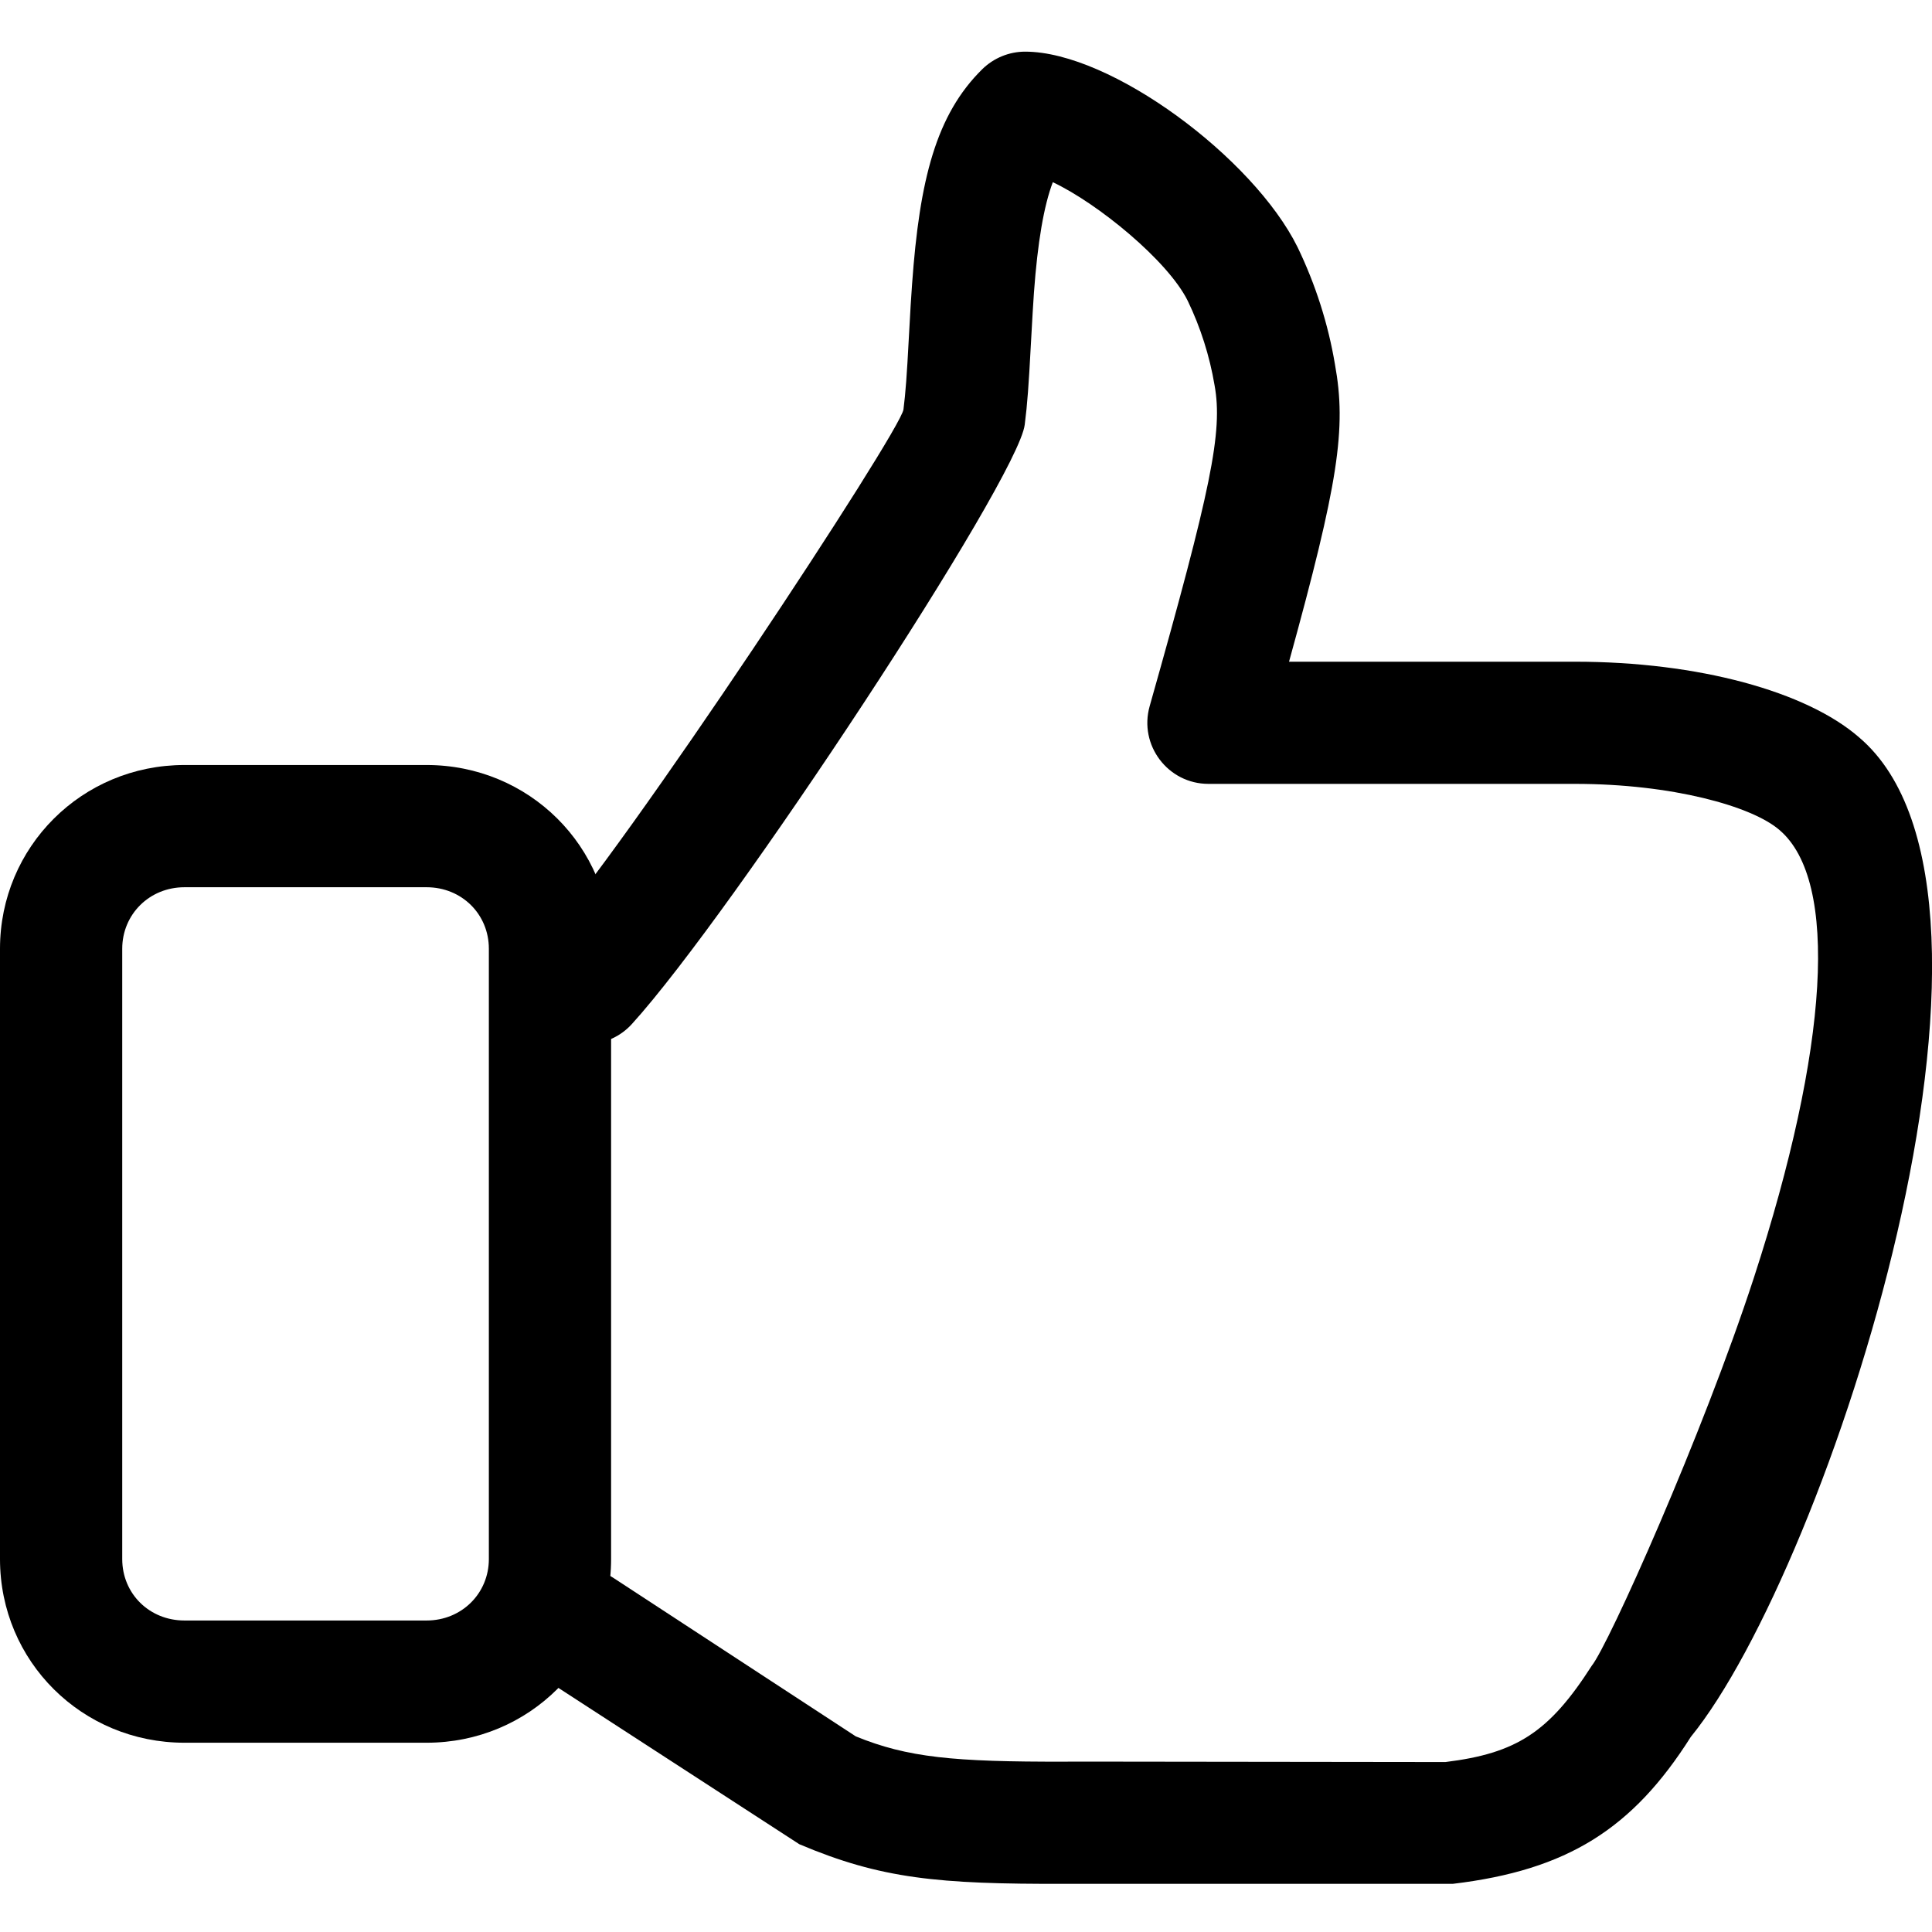
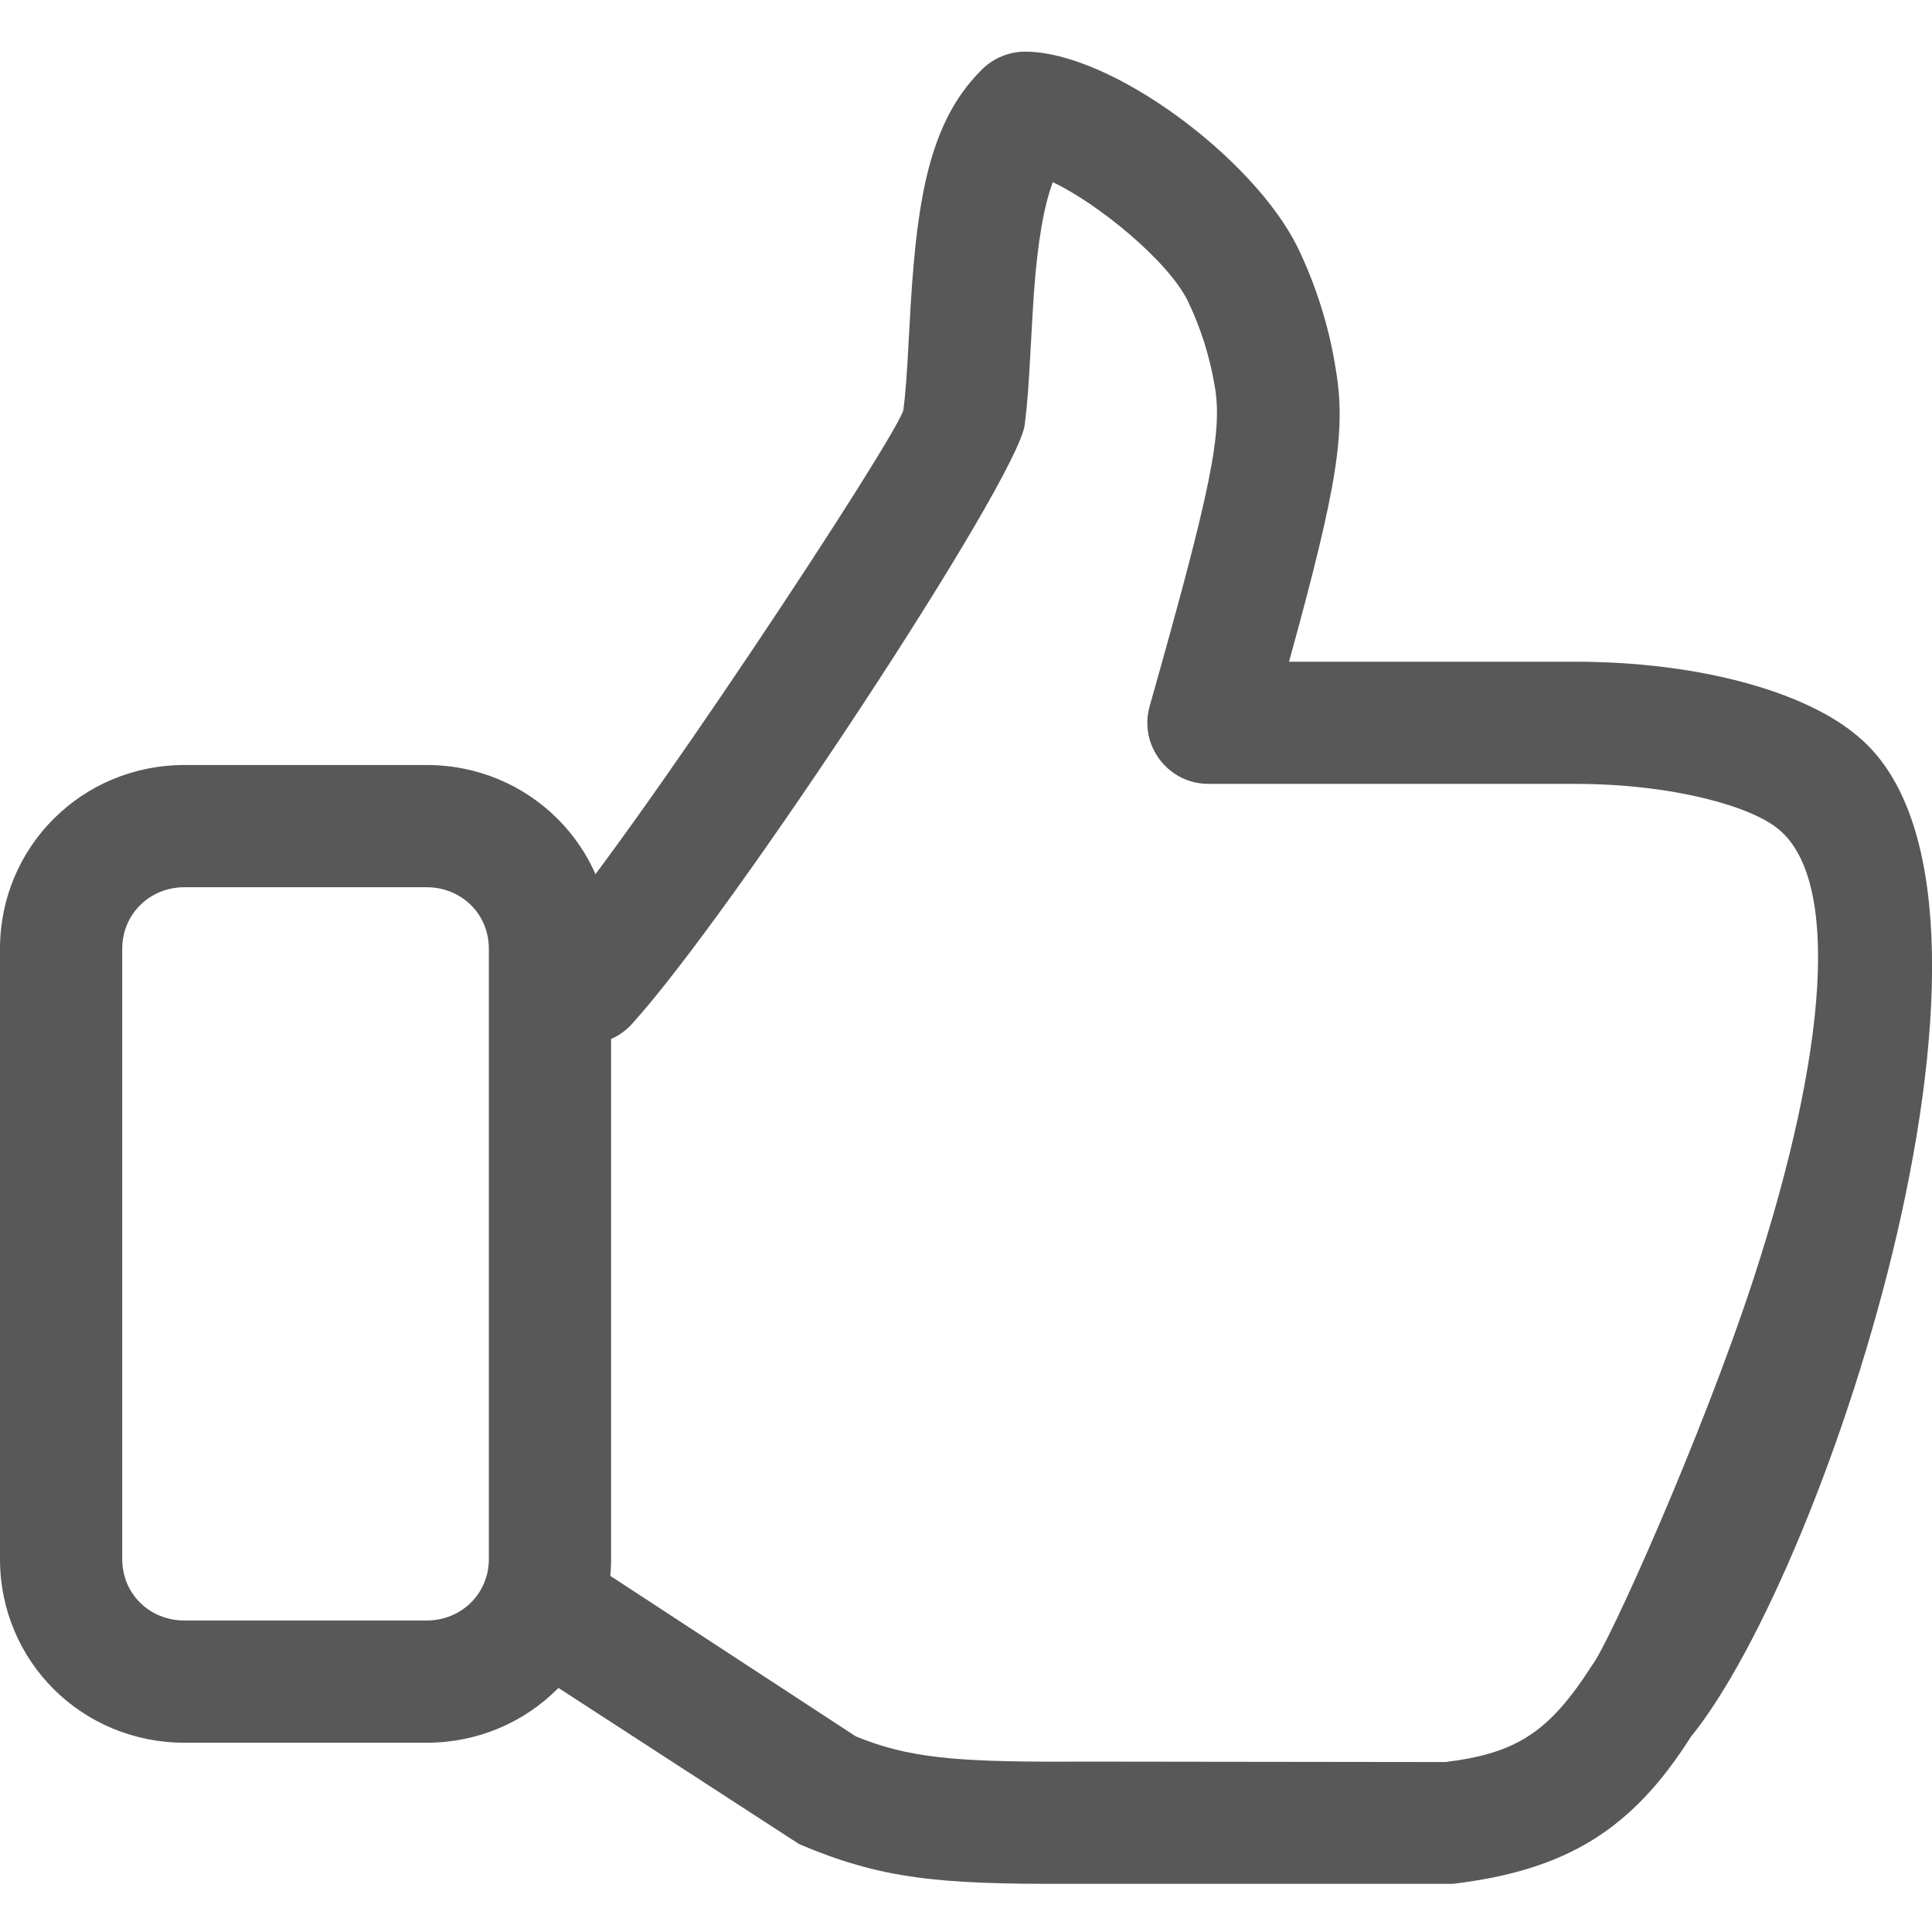
<svg xmlns="http://www.w3.org/2000/svg" width="30px" height="30px" viewBox="0 0 30 30" version="1.1">
-   <defs />
  <g id="icon-thumb" stroke="none" stroke-width="1" fill="none" fill-rule="evenodd">
-     <path d="M16.055,4.544 C16.04,4.762 16.033,4.887 16.007,5.354 C15.974,5.973 15.953,6.276 15.912,6.594 C15.808,7.445 11.372,14.184 9.812,15.901 C9.46,16.289 8.86,16.318 8.472,15.966 C8.084,15.613 8.055,15.013 8.408,14.625 C9.707,13.194 13.988,6.692 14.029,6.358 C14.062,6.096 14.082,5.823 14.112,5.252 C14.138,4.773 14.146,4.642 14.163,4.408 C14.279,2.786 14.536,1.78 15.253,1.074 C15.431,0.9 15.67,0.802 15.918,0.802 C17.251,0.802 19.463,2.452 20.148,3.837 C20.428,4.417 20.625,5.035 20.729,5.657 C20.911,6.656 20.782,7.5 20.016,10.275 L24.458,10.275 C26.376,10.275 28.052,10.739 28.867,11.449 C31.787,13.924 28.393,24.344 26.255,26.97 C25.353,28.395 24.343,29.039 22.56,29.252 L16.795,29.252 C16.667,29.252 16.667,29.252 16.539,29.252 C14.566,29.258 13.68,29.174 12.412,28.637 L8.488,26.091 C8.049,25.805 7.924,25.218 8.209,24.778 C8.494,24.339 9.082,24.213 9.521,24.499 L13.288,26.962 C14.091,27.291 14.808,27.359 16.533,27.355 C16.663,27.354 16.663,27.354 16.794,27.354 L22.444,27.361 C23.545,27.225 24.053,26.902 24.717,25.865 C24.975,25.547 26.436,22.288 27.235,19.838 C28.395,16.275 28.561,13.677 27.631,12.888 C27.205,12.518 25.96,12.172 24.458,12.172 L20.054,12.172 L18.765,12.172 C18.136,12.172 17.681,11.571 17.852,10.965 C18.807,7.589 18.99,6.703 18.86,5.984 C18.783,5.526 18.641,5.082 18.443,4.671 C18.135,4.048 17.046,3.158 16.348,2.829 C16.209,3.196 16.112,3.761 16.055,4.544 Z" id="Shape" fill="#000000" fill-rule="nonzero" />
-     <path d="M0,14.732 C0,13.151 1.272,11.879 2.864,11.879 L6.624,11.879 C8.211,11.879 9.489,13.139 9.489,14.732 L9.489,24.209 C9.489,25.79 8.217,27.061 6.624,27.061 L2.864,27.061 C1.278,27.061 0,25.801 0,24.209 L0,14.732 Z M1.898,14.732 L1.898,24.209 C1.898,24.747 2.32,25.163 2.864,25.163 L6.624,25.163 C7.169,25.163 7.591,24.742 7.591,24.209 L7.591,14.732 C7.591,14.194 7.168,13.777 6.624,13.777 L2.864,13.777 C2.32,13.777 1.898,14.199 1.898,14.732 Z" id="Rectangle-path" fill="#000000" fill-rule="nonzero" />
+     <path d="M16.055,4.544 C16.04,4.762 16.033,4.887 16.007,5.354 C15.974,5.973 15.953,6.276 15.912,6.594 C15.808,7.445 11.372,14.184 9.812,15.901 C9.46,16.289 8.86,16.318 8.472,15.966 C8.084,15.613 8.055,15.013 8.408,14.625 C9.707,13.194 13.988,6.692 14.029,6.358 C14.062,6.096 14.082,5.823 14.112,5.252 C14.138,4.773 14.146,4.642 14.163,4.408 C14.279,2.786 14.536,1.78 15.253,1.074 C15.431,0.9 15.67,0.802 15.918,0.802 C17.251,0.802 19.463,2.452 20.148,3.837 C20.428,4.417 20.625,5.035 20.729,5.657 C20.911,6.656 20.782,7.5 20.016,10.275 L24.458,10.275 C26.376,10.275 28.052,10.739 28.867,11.449 C31.787,13.924 28.393,24.344 26.255,26.97 C25.353,28.395 24.343,29.039 22.56,29.252 L16.795,29.252 C16.667,29.252 16.667,29.252 16.539,29.252 C14.566,29.258 13.68,29.174 12.412,28.637 L8.488,26.091 C8.049,25.805 7.924,25.218 8.209,24.778 C8.494,24.339 9.082,24.213 9.521,24.499 L13.288,26.962 C14.091,27.291 14.808,27.359 16.533,27.355 C16.663,27.354 16.663,27.354 16.794,27.354 L22.444,27.361 C23.545,27.225 24.053,26.902 24.717,25.865 C24.975,25.547 26.436,22.288 27.235,19.838 C28.395,16.275 28.561,13.677 27.631,12.888 C27.205,12.518 25.96,12.172 24.458,12.172 L20.054,12.172 L18.765,12.172 C18.136,12.172 17.681,11.571 17.852,10.965 C18.807,7.589 18.99,6.703 18.86,5.984 C18.783,5.526 18.641,5.082 18.443,4.671 C18.135,4.048 17.046,3.158 16.348,2.829 C16.209,3.196 16.112,3.761 16.055,4.544 Z" id="Shape" fill="#585858" fill-rule="nonzero" />
+     <path d="M0,14.732 C0,13.151 1.272,11.879 2.864,11.879 L6.624,11.879 C8.211,11.879 9.489,13.139 9.489,14.732 L9.489,24.209 C9.489,25.79 8.217,27.061 6.624,27.061 L2.864,27.061 C1.278,27.061 0,25.801 0,24.209 L0,14.732 Z M1.898,14.732 L1.898,24.209 C1.898,24.747 2.32,25.163 2.864,25.163 L6.624,25.163 C7.169,25.163 7.591,24.742 7.591,24.209 L7.591,14.732 C7.591,14.194 7.168,13.777 6.624,13.777 L2.864,13.777 C2.32,13.777 1.898,14.199 1.898,14.732 Z" id="Rectangle-path" fill="#585858" fill-rule="nonzero" />
  </g>
</svg>
